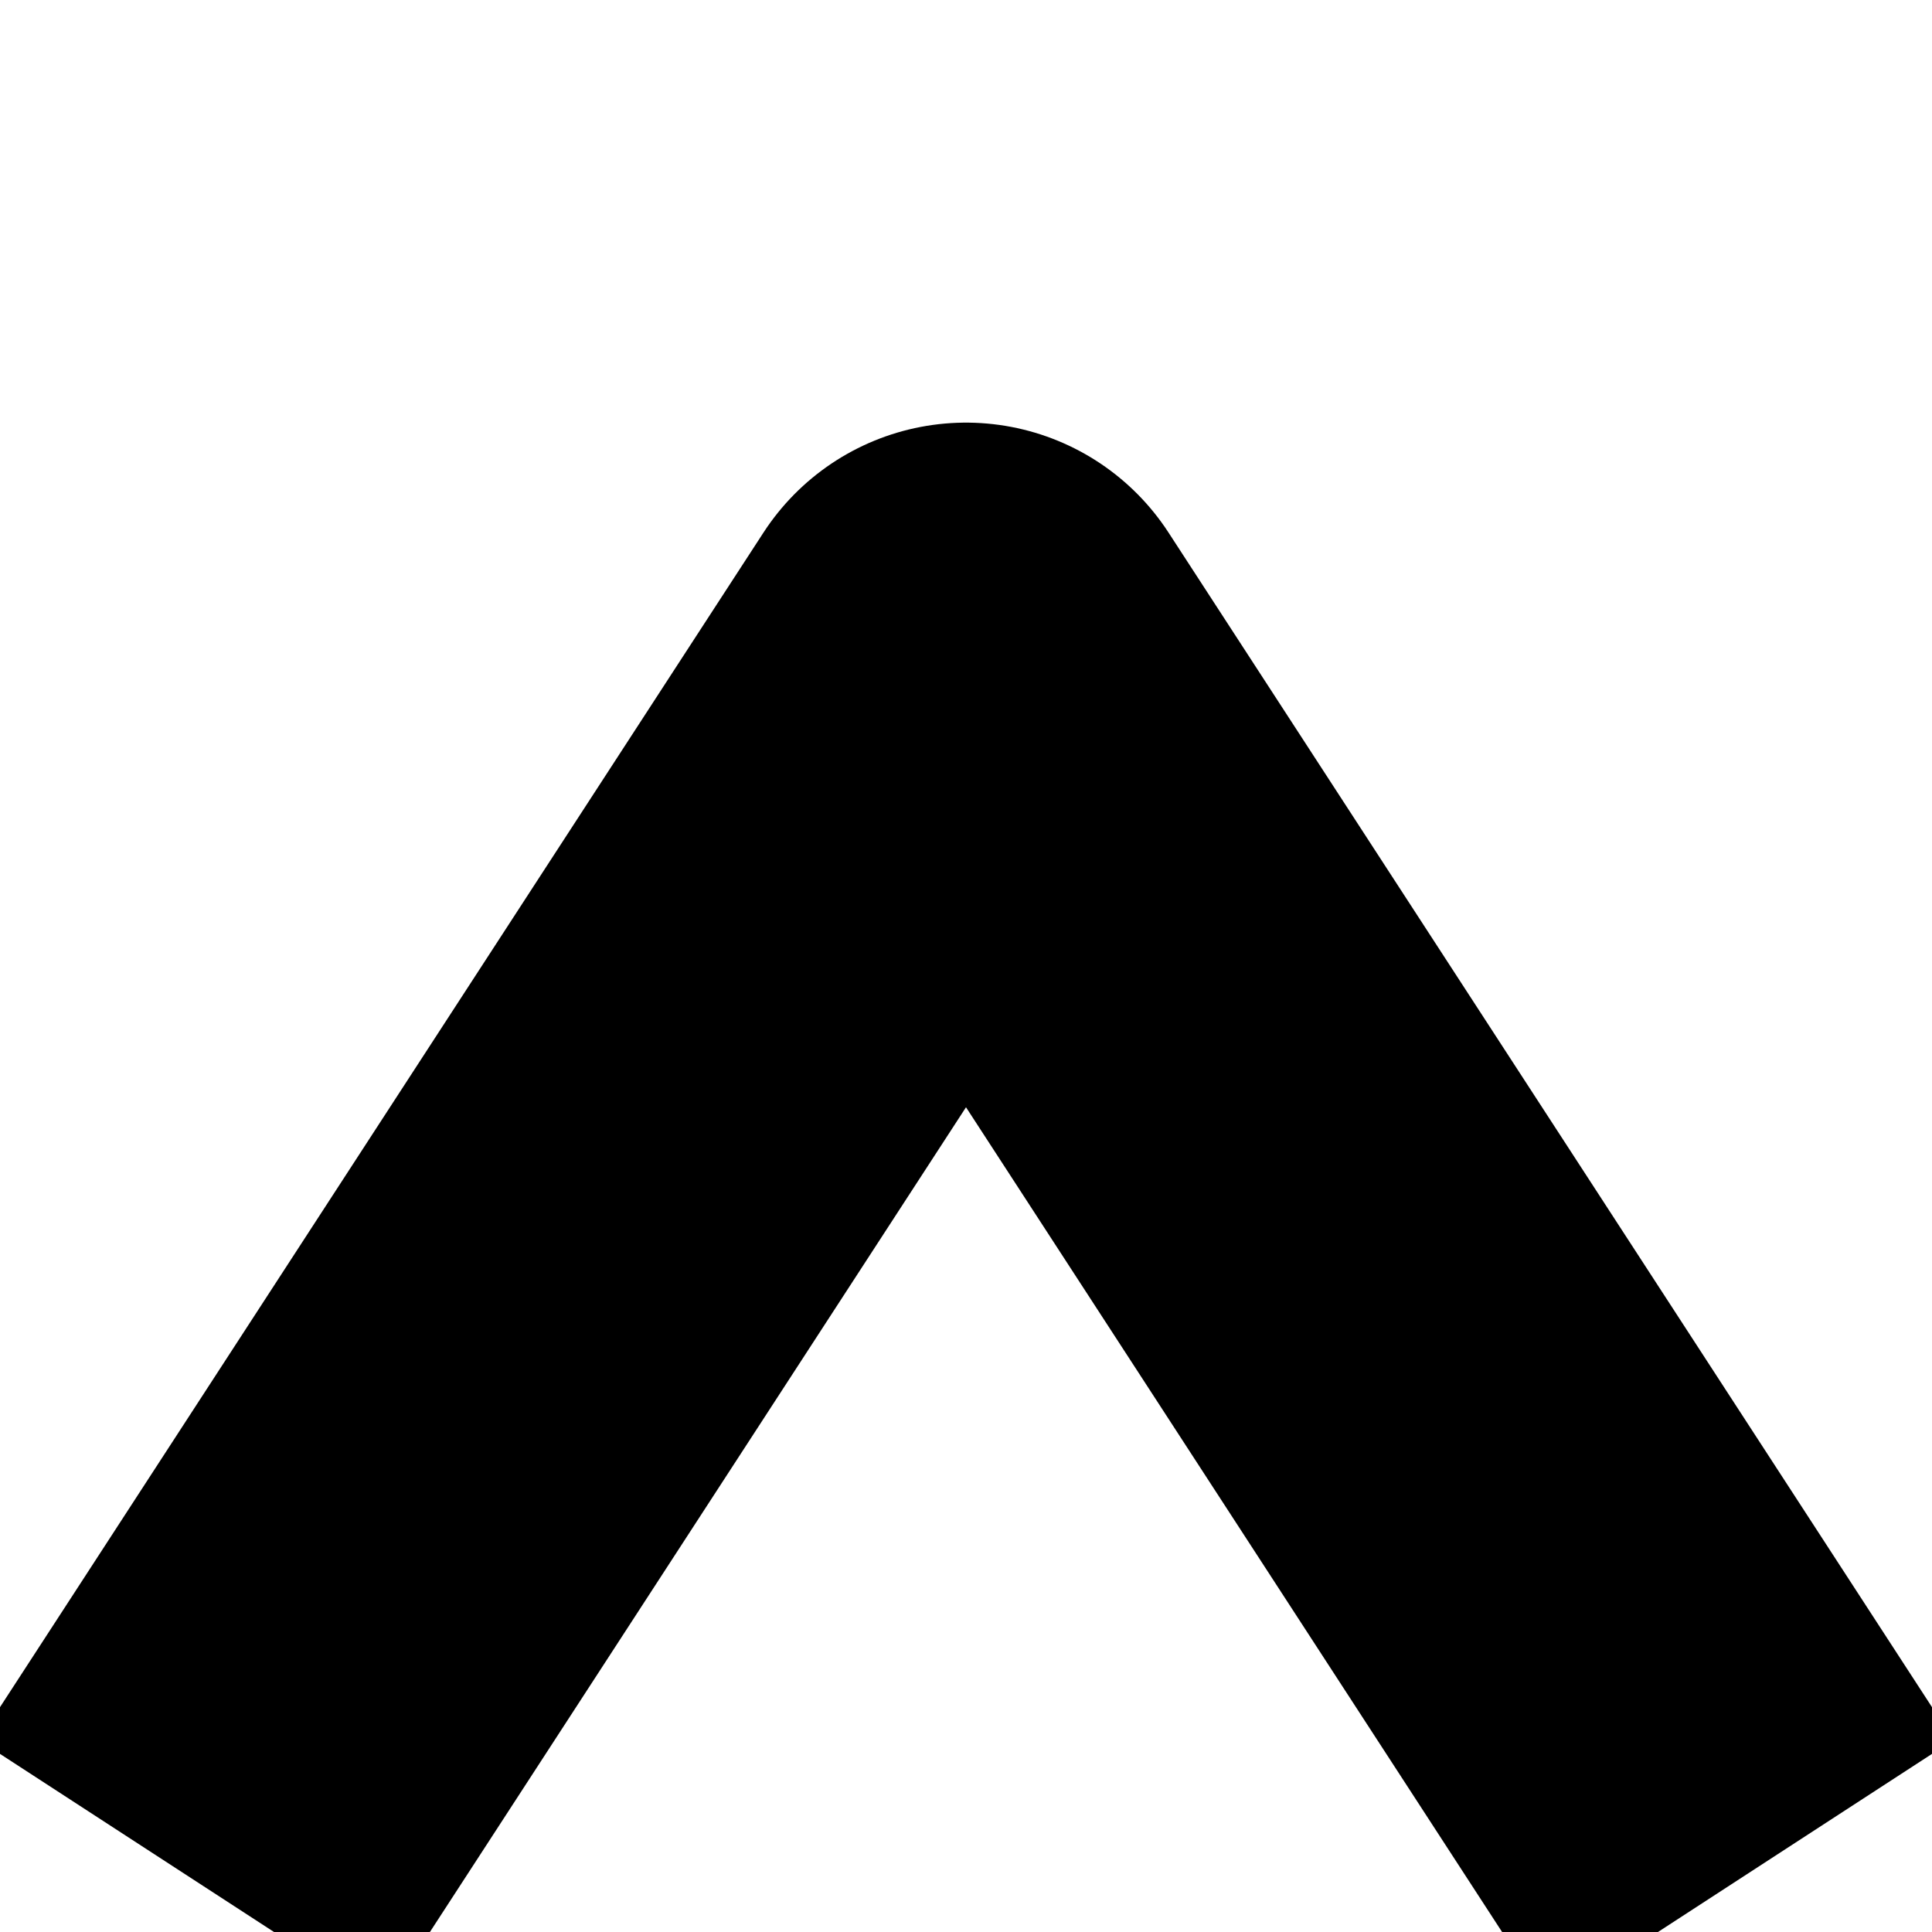
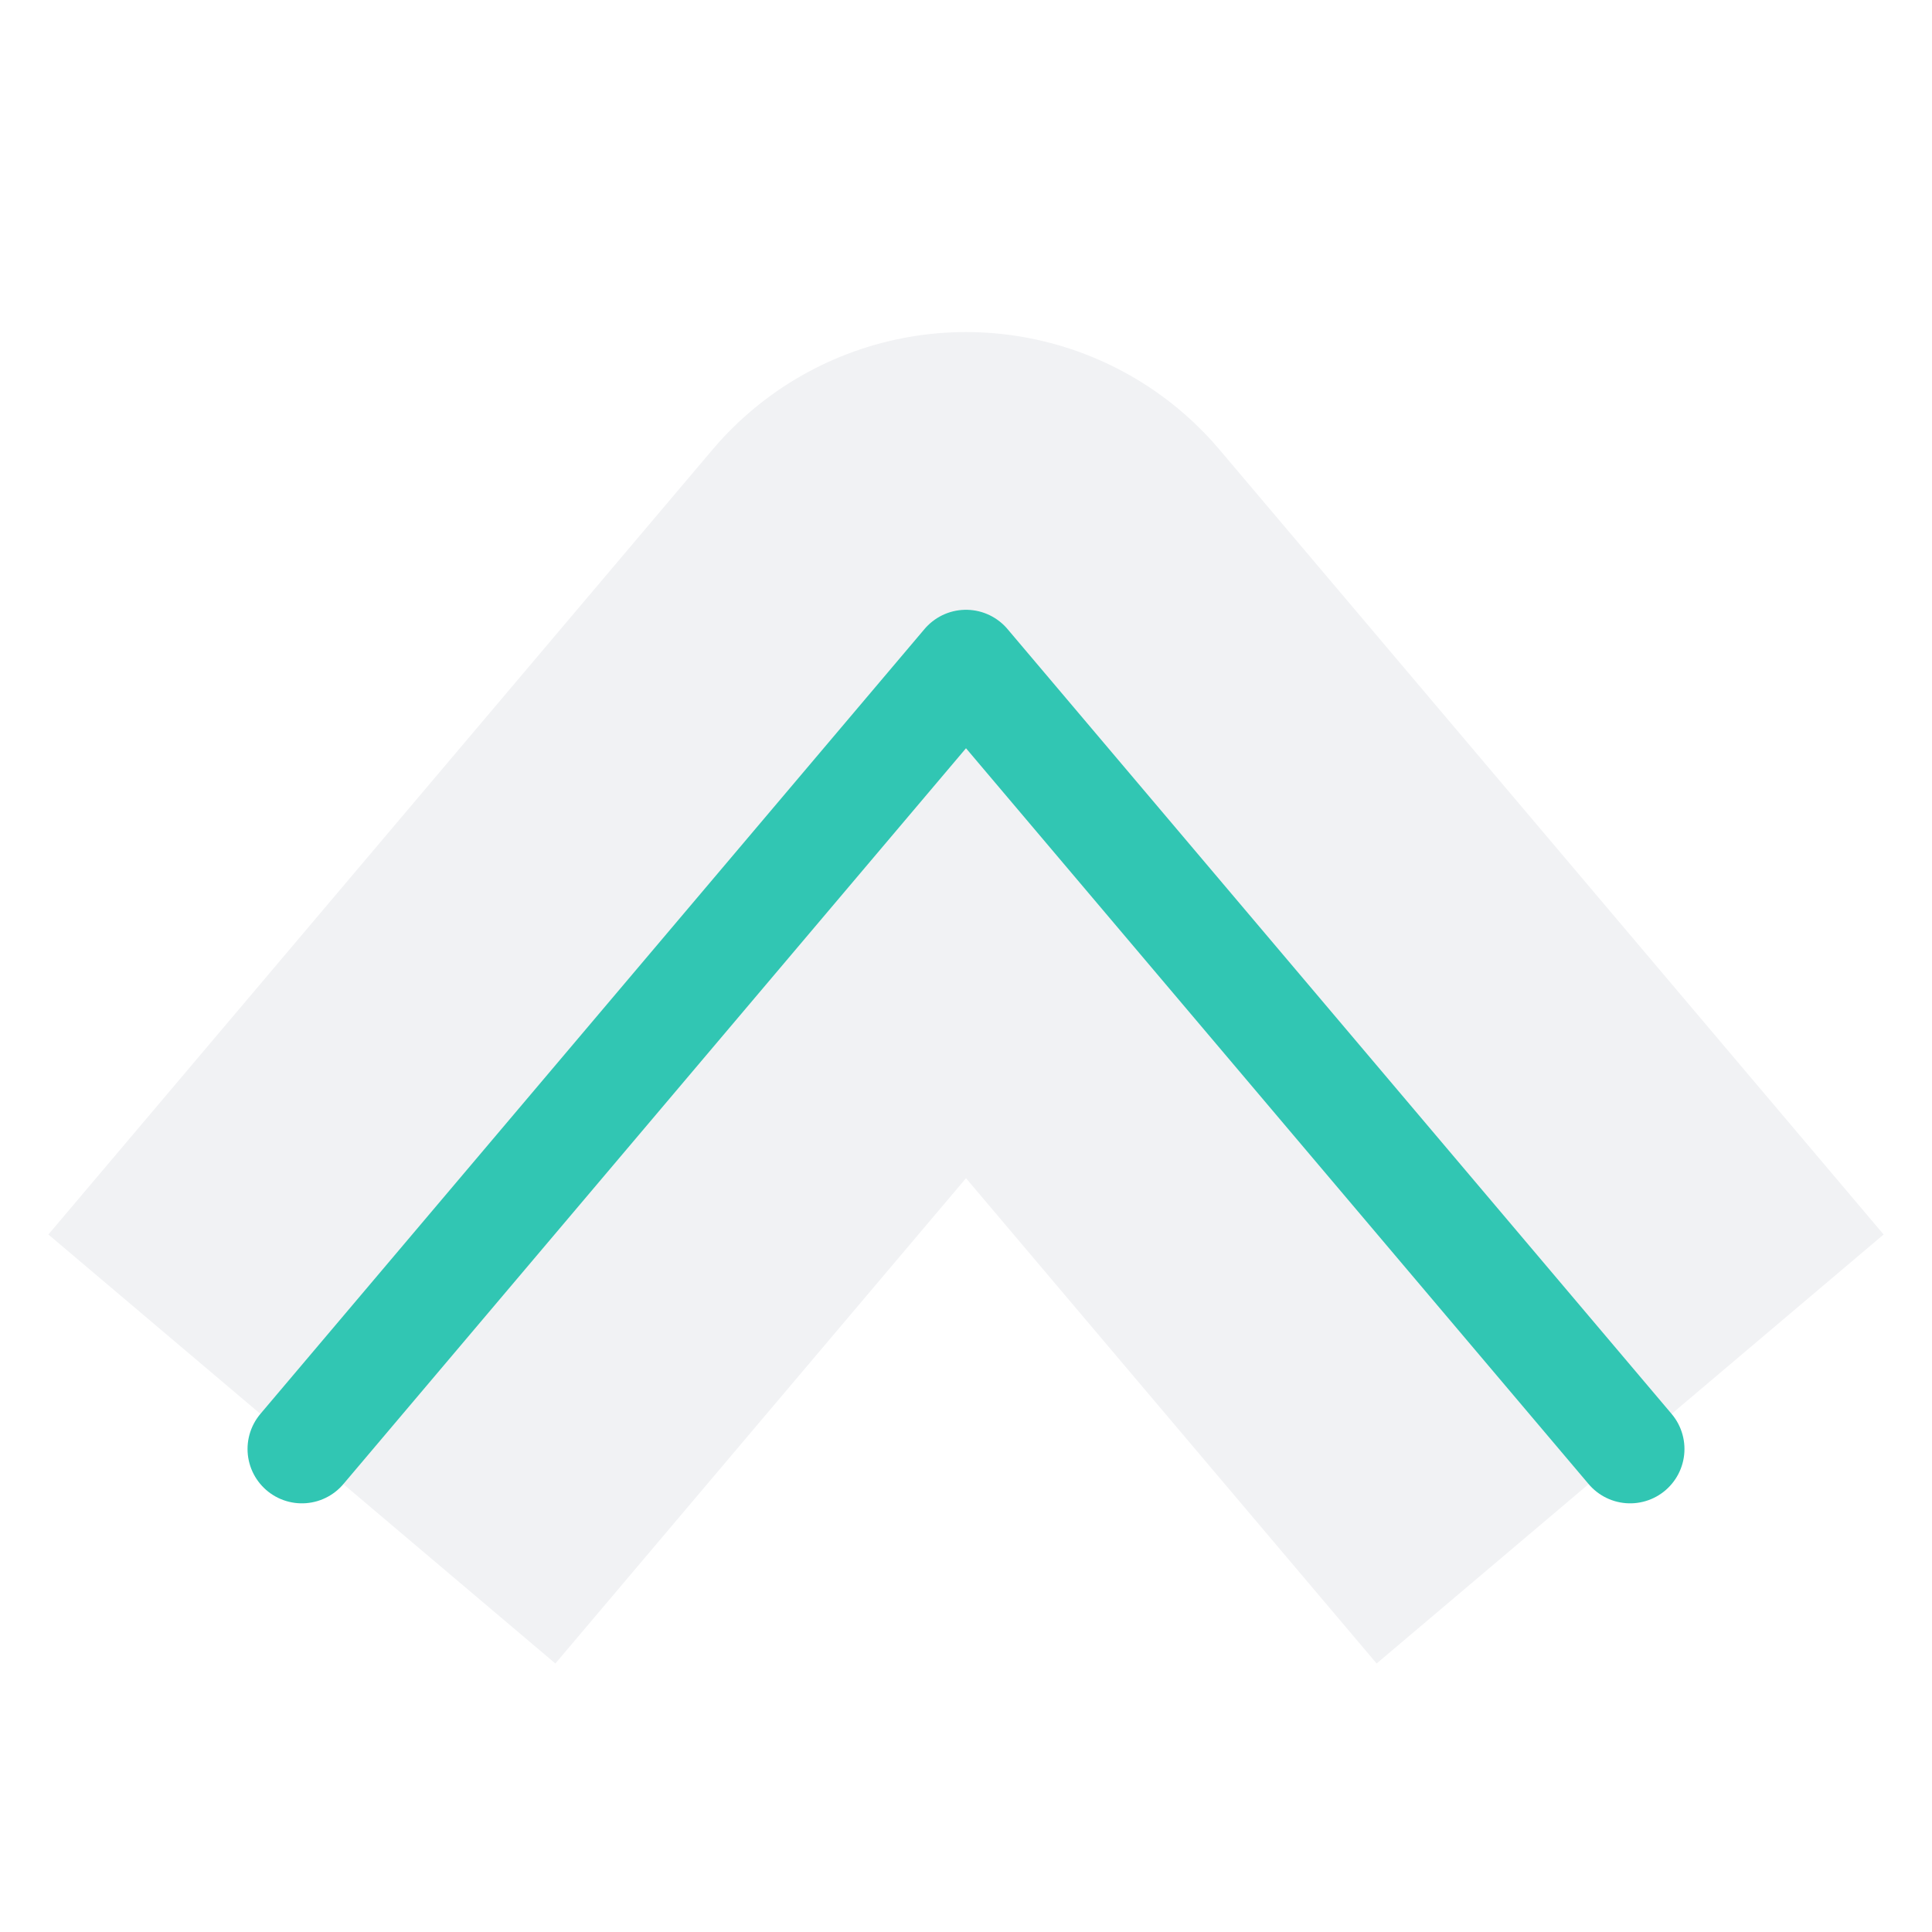
<svg xmlns="http://www.w3.org/2000/svg" width="32" height="32" viewBox="0 0 32 32">
-   <polyline points="3,31 16,11 29,31" fill="none" stroke="#000" stroke-width="8" stroke-linecap="butt" stroke-linejoin="round" />
+   <polyline points="5,24 16,11 27,24" fill="none" stroke="#f1f2f4" stroke-width="11" stroke-linecap="butt" stroke-linejoin="round" />
+   <polyline points="5,24 16,11 27,24" fill="none" stroke="#31c6b3" stroke-width="1.8" stroke-linecap="round" stroke-linejoin="round" />
</svg>
